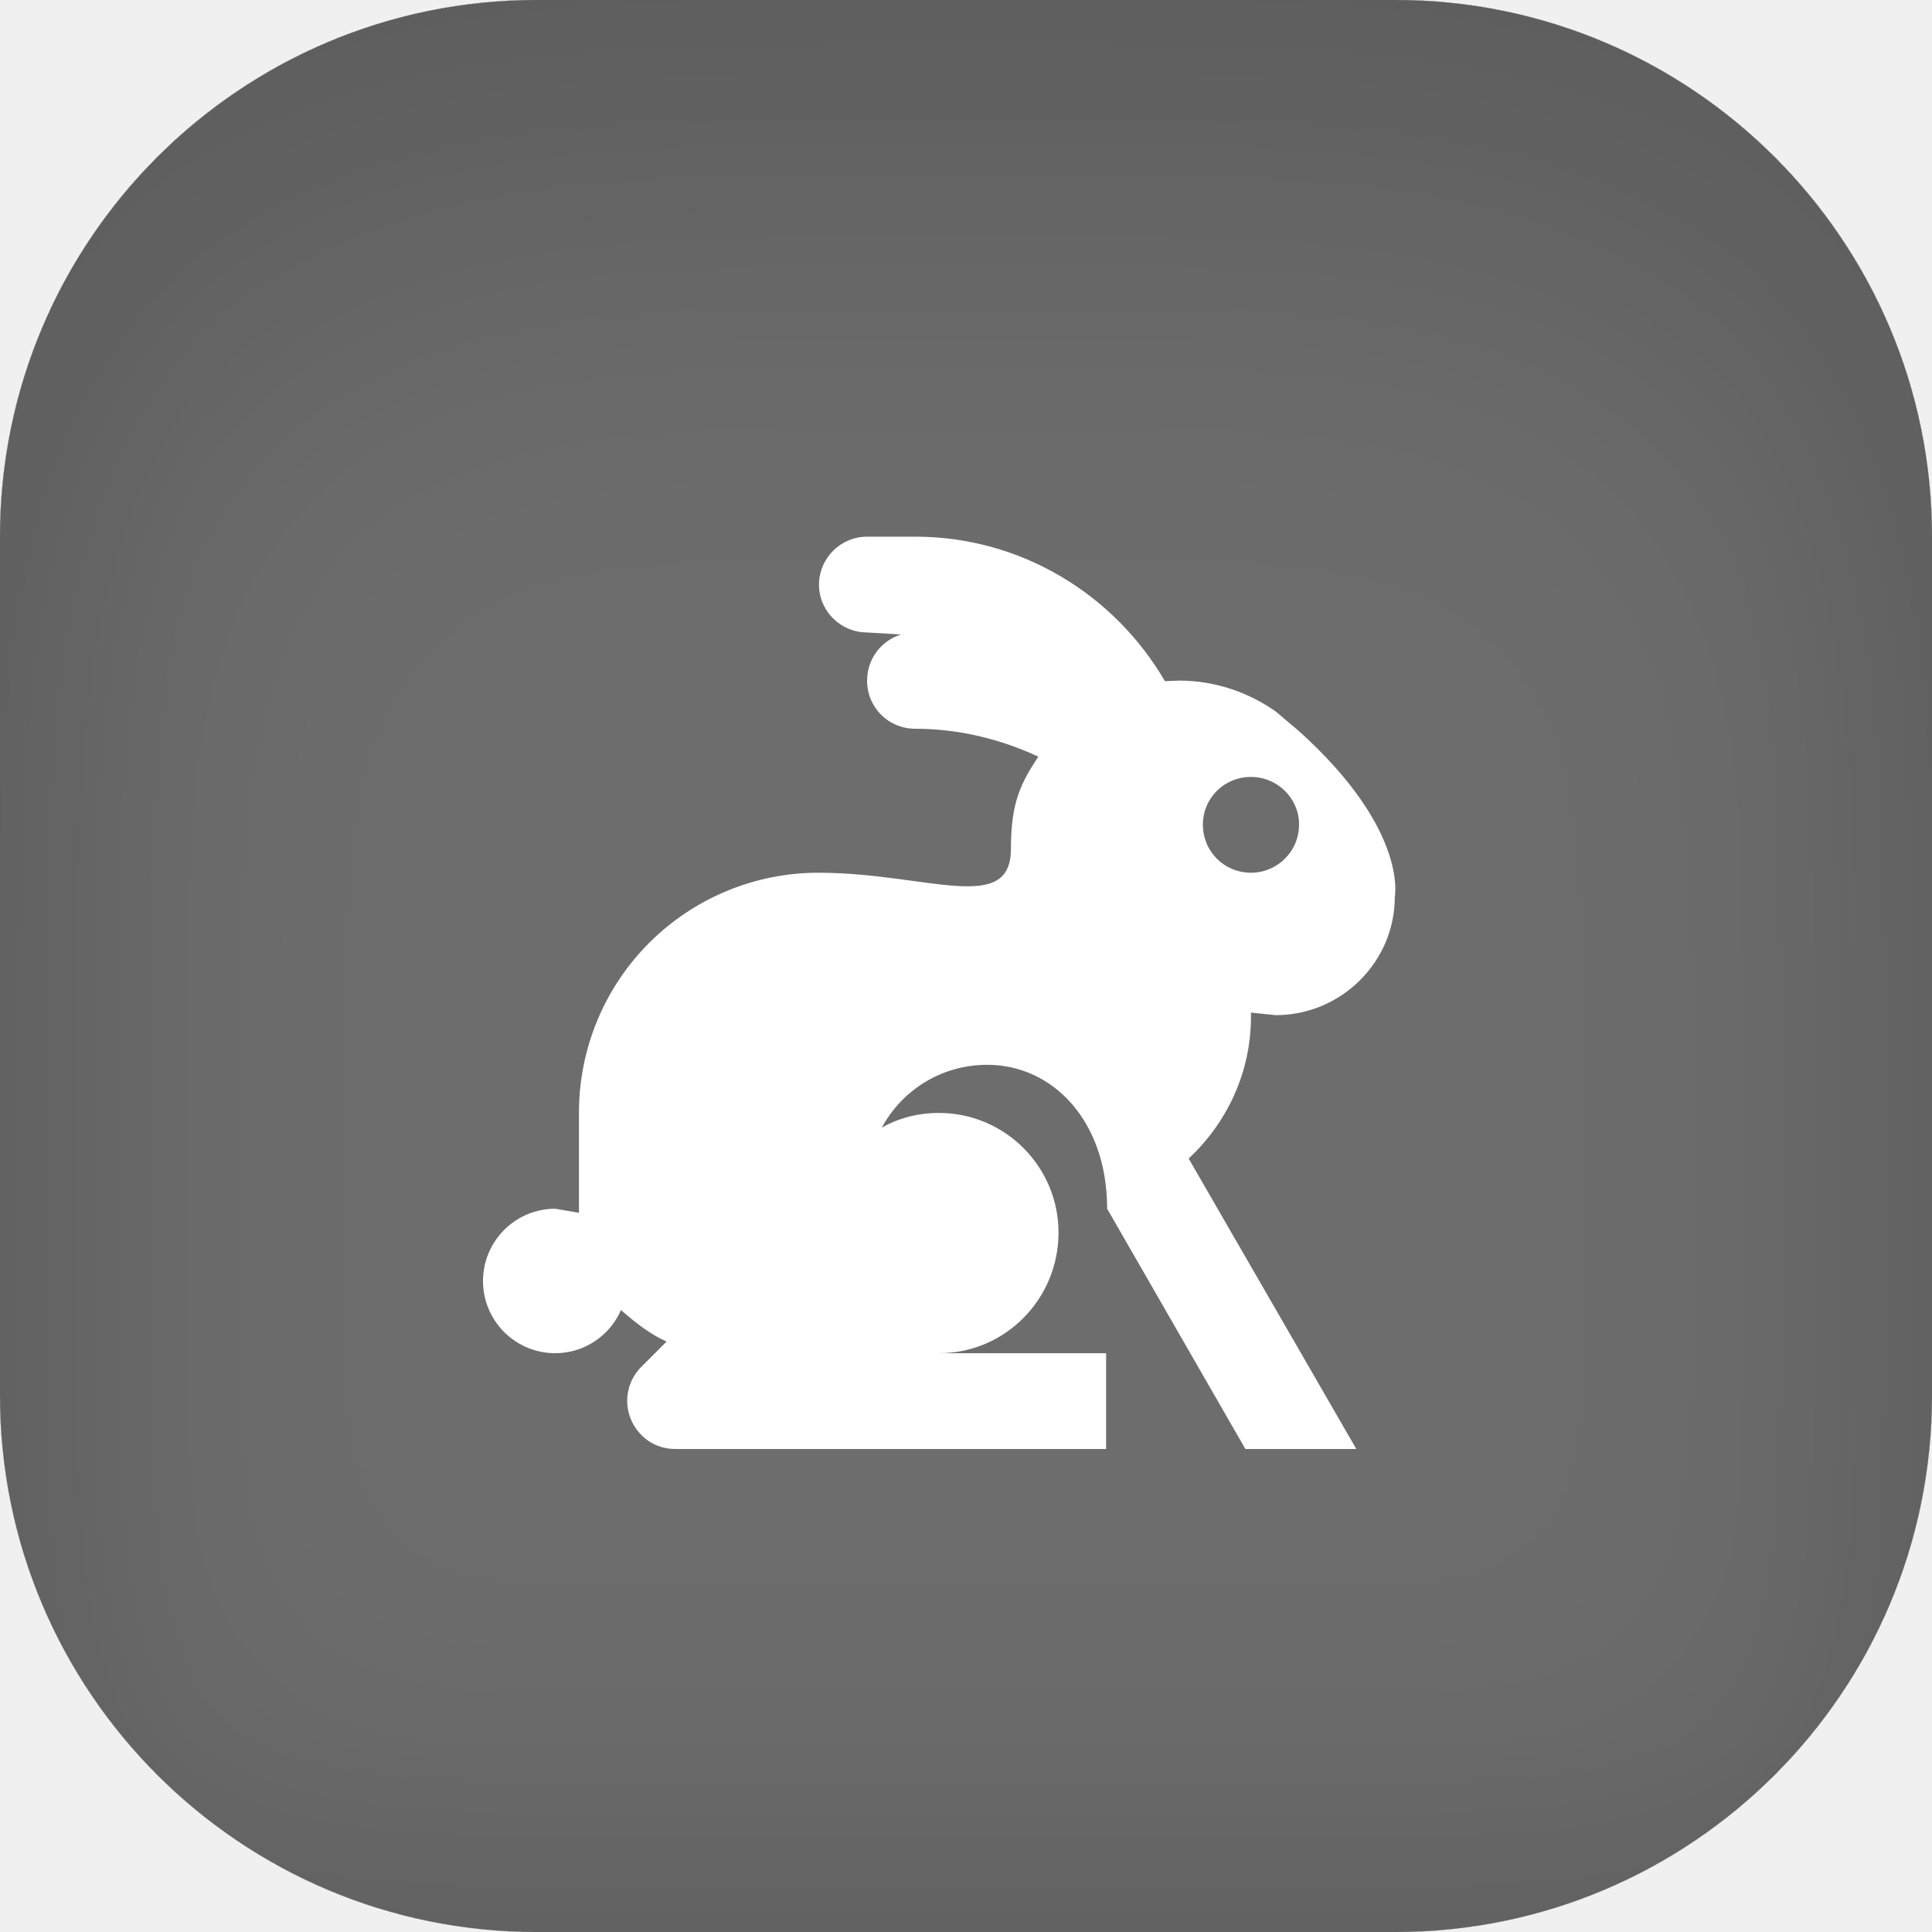
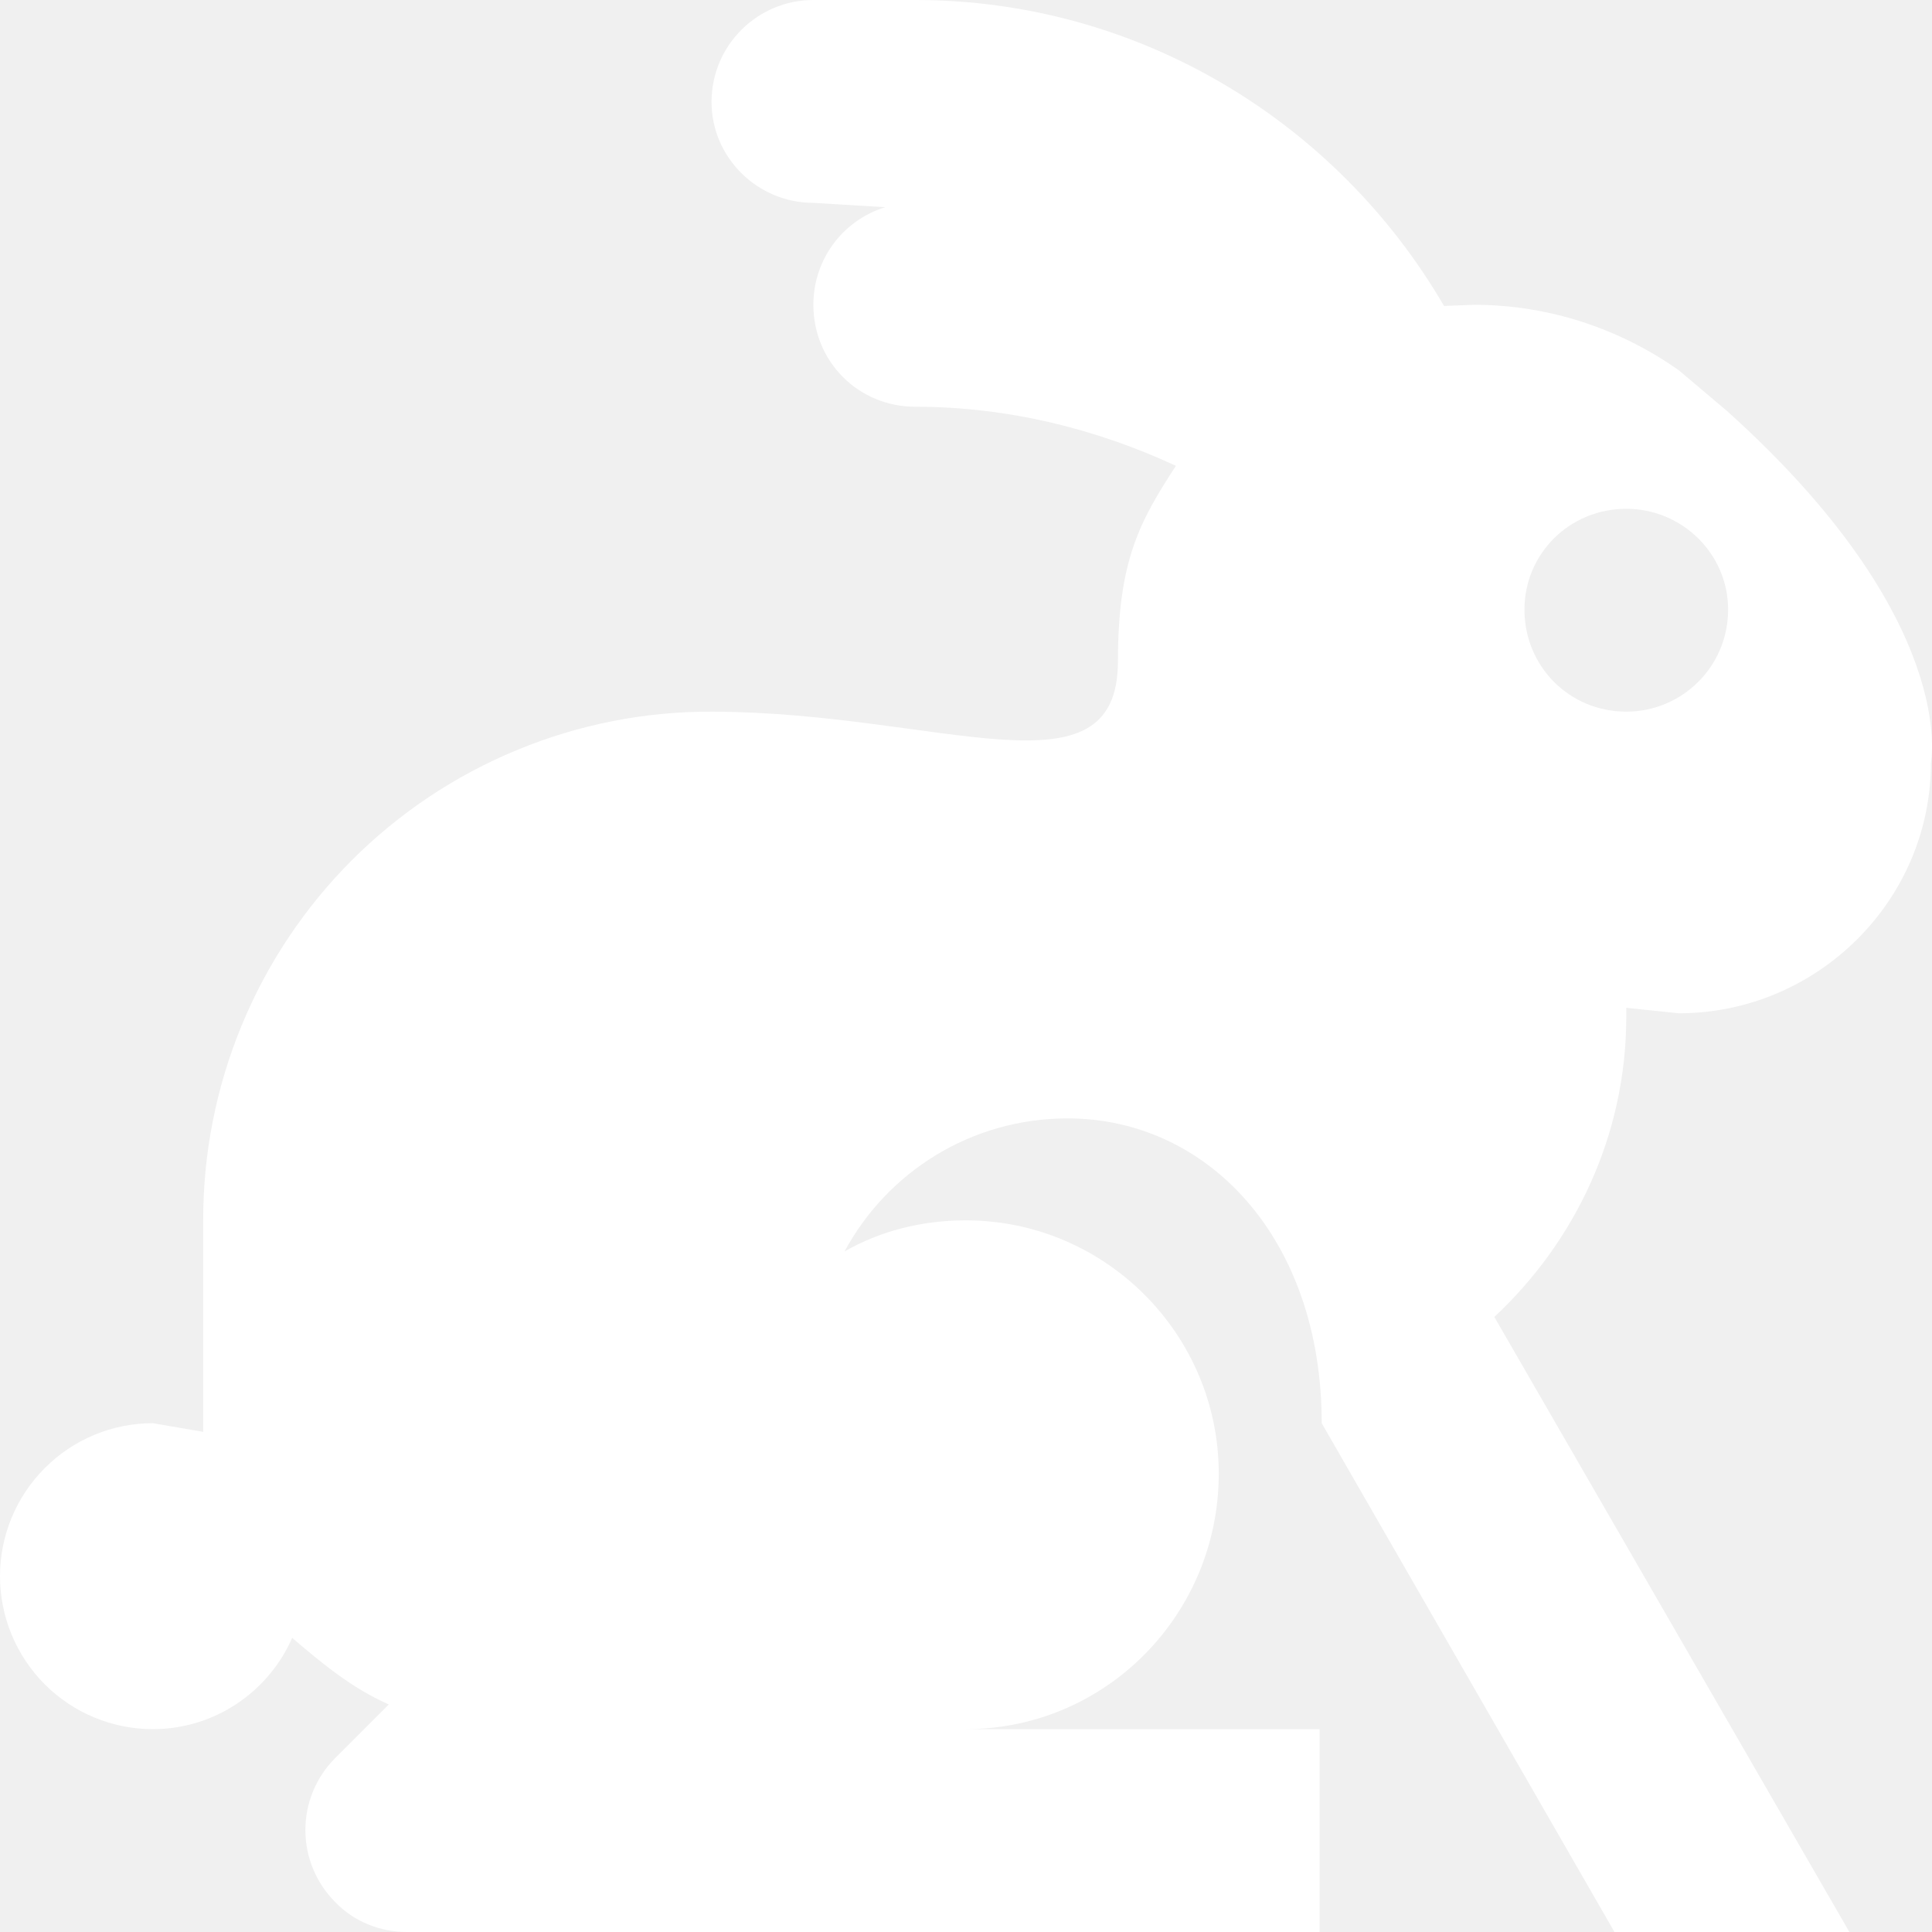
- <svg xmlns="http://www.w3.org/2000/svg" width="36" height="36" viewBox="0 0 36 36" fill="none">
-   <g filter="url(#filter0_i_252_651)">
-     <rect width="36" height="36" rx="10" fill="#6D6D6D" />
-   </g>
-   <path d="M23.206 27L20.63 22.523C20.63 20.889 19.62 19.841 18.394 19.841C17.544 19.841 16.808 20.313 16.431 21.012C16.742 20.833 17.11 20.738 17.497 20.738C18.724 20.738 19.724 21.739 19.724 22.967C19.724 24.204 18.733 25.215 17.497 25.215H20.611V27H12.581C12.355 27 12.119 26.915 11.949 26.736C11.781 26.568 11.687 26.34 11.687 26.103C11.687 25.866 11.781 25.638 11.949 25.47L12.421 24.998C12.1 24.856 11.836 24.639 11.571 24.412C11.364 24.884 10.892 25.215 10.345 25.215C9.988 25.215 9.646 25.073 9.394 24.821C9.142 24.568 9 24.226 9 23.869C9 23.512 9.142 23.17 9.394 22.918C9.646 22.665 9.988 22.523 10.345 22.523L10.788 22.599V20.738C10.787 20.15 10.902 19.567 11.126 19.024C11.35 18.48 11.68 17.986 12.095 17.57C12.511 17.154 13.005 16.824 13.548 16.6C14.091 16.375 14.673 16.26 15.261 16.262H15.28C17.28 16.271 18.837 17.055 18.837 15.818C18.837 14.939 19.026 14.59 19.347 14.099C18.658 13.778 17.875 13.579 17.054 13.579C16.554 13.579 16.157 13.183 16.157 12.682C16.157 12.276 16.422 11.936 16.79 11.823L16.157 11.785C15.667 11.785 15.261 11.388 15.261 10.897C15.261 10.397 15.667 10 16.157 10H17.054C19.035 10 20.772 11.086 21.706 12.692L21.97 12.682C22.64 12.682 23.263 12.899 23.772 13.258L24.197 13.617C26.245 15.459 25.99 16.706 25.99 16.715C25.99 17.924 24.99 18.916 23.772 18.916L23.31 18.868V18.944C23.31 19.992 22.857 20.927 22.149 21.588L25.273 27H23.206ZM23.31 14.477C22.81 14.477 22.414 14.873 22.414 15.364C22.414 15.865 22.81 16.262 23.31 16.262C23.801 16.262 24.206 15.865 24.206 15.364C24.206 14.873 23.801 14.477 23.31 14.477Z" fill="white" />
-   <defs>
-     <filter id="filter0_i_252_651" x="0" y="0" width="36" height="40" filterUnits="userSpaceOnUse" color-interpolation-filters="sRGB">
-       <feFlood flood-opacity="0" result="BackgroundImageFix" />
-       <feBlend mode="normal" in="SourceGraphic" in2="BackgroundImageFix" result="shape" />
-       <feColorMatrix in="SourceAlpha" type="matrix" values="0 0 0 0 0 0 0 0 0 0 0 0 0 0 0 0 0 0 127 0" result="hardAlpha" />
-       <feOffset dy="4" />
-       <feGaussianBlur stdDeviation="5" />
-       <feComposite in2="hardAlpha" operator="arithmetic" k2="-1" k3="1" />
-       <feColorMatrix type="matrix" values="0 0 0 0 0 0 0 0 0 0 0 0 0 0 0 0 0 0 0.15 0" />
-       <feBlend mode="normal" in2="shape" result="effect1_innerShadow_252_651" />
-     </filter>
-   </defs>
+ <svg xmlns="http://www.w3.org/2000/svg" width="17" height="17" viewBox="0 0 17 17" fill="none">
+   <path d="M14.206 17L11.63 12.523C11.63 10.889 10.62 9.841 9.394 9.841C8.544 9.841 7.808 10.313 7.431 11.012C7.742 10.833 8.11 10.738 8.497 10.738C9.724 10.738 10.724 11.739 10.724 12.967C10.724 14.204 9.733 15.215 8.497 15.215H11.611V17H3.581C3.355 17 3.119 16.915 2.949 16.736C2.781 16.568 2.687 16.34 2.687 16.103C2.687 15.866 2.781 15.638 2.949 15.47L3.421 14.998C3.1 14.856 2.836 14.639 2.571 14.412C2.364 14.884 1.892 15.215 1.345 15.215C0.988 15.215 0.646 15.073 0.394 14.821C0.142 14.568 0 14.226 0 13.869C0 13.512 0.142 13.17 0.394 12.918C0.646 12.665 0.988 12.523 1.345 12.523L1.788 12.599V10.738C1.787 10.15 1.902 9.567 2.126 9.024C2.35 8.48 2.68 7.986 3.095 7.57C3.511 7.154 4.005 6.824 4.548 6.6C5.091 6.375 5.673 6.26 6.261 6.262H6.28C8.28 6.271 9.837 7.055 9.837 5.818C9.837 4.939 10.026 4.59 10.347 4.099C9.658 3.778 8.875 3.579 8.054 3.579C7.554 3.579 7.157 3.183 7.157 2.682C7.157 2.276 7.422 1.936 7.79 1.823L7.157 1.785C6.667 1.785 6.261 1.388 6.261 0.897C6.261 0.397 6.667 0 7.157 0H8.054C10.035 0 11.772 1.086 12.706 2.692L12.97 2.682C13.64 2.682 14.263 2.899 14.772 3.258L15.197 3.617C17.245 5.459 16.99 6.706 16.99 6.715C16.99 7.924 15.99 8.916 14.772 8.916L14.31 8.868V8.944C14.31 9.992 13.857 10.927 13.149 11.588L16.273 17H14.206ZM14.31 4.477C13.81 4.477 13.414 4.873 13.414 5.364C13.414 5.865 13.81 6.262 14.31 6.262C14.801 6.262 15.206 5.865 15.206 5.364C15.206 4.873 14.801 4.477 14.31 4.477Z" fill="white" />
</svg>
